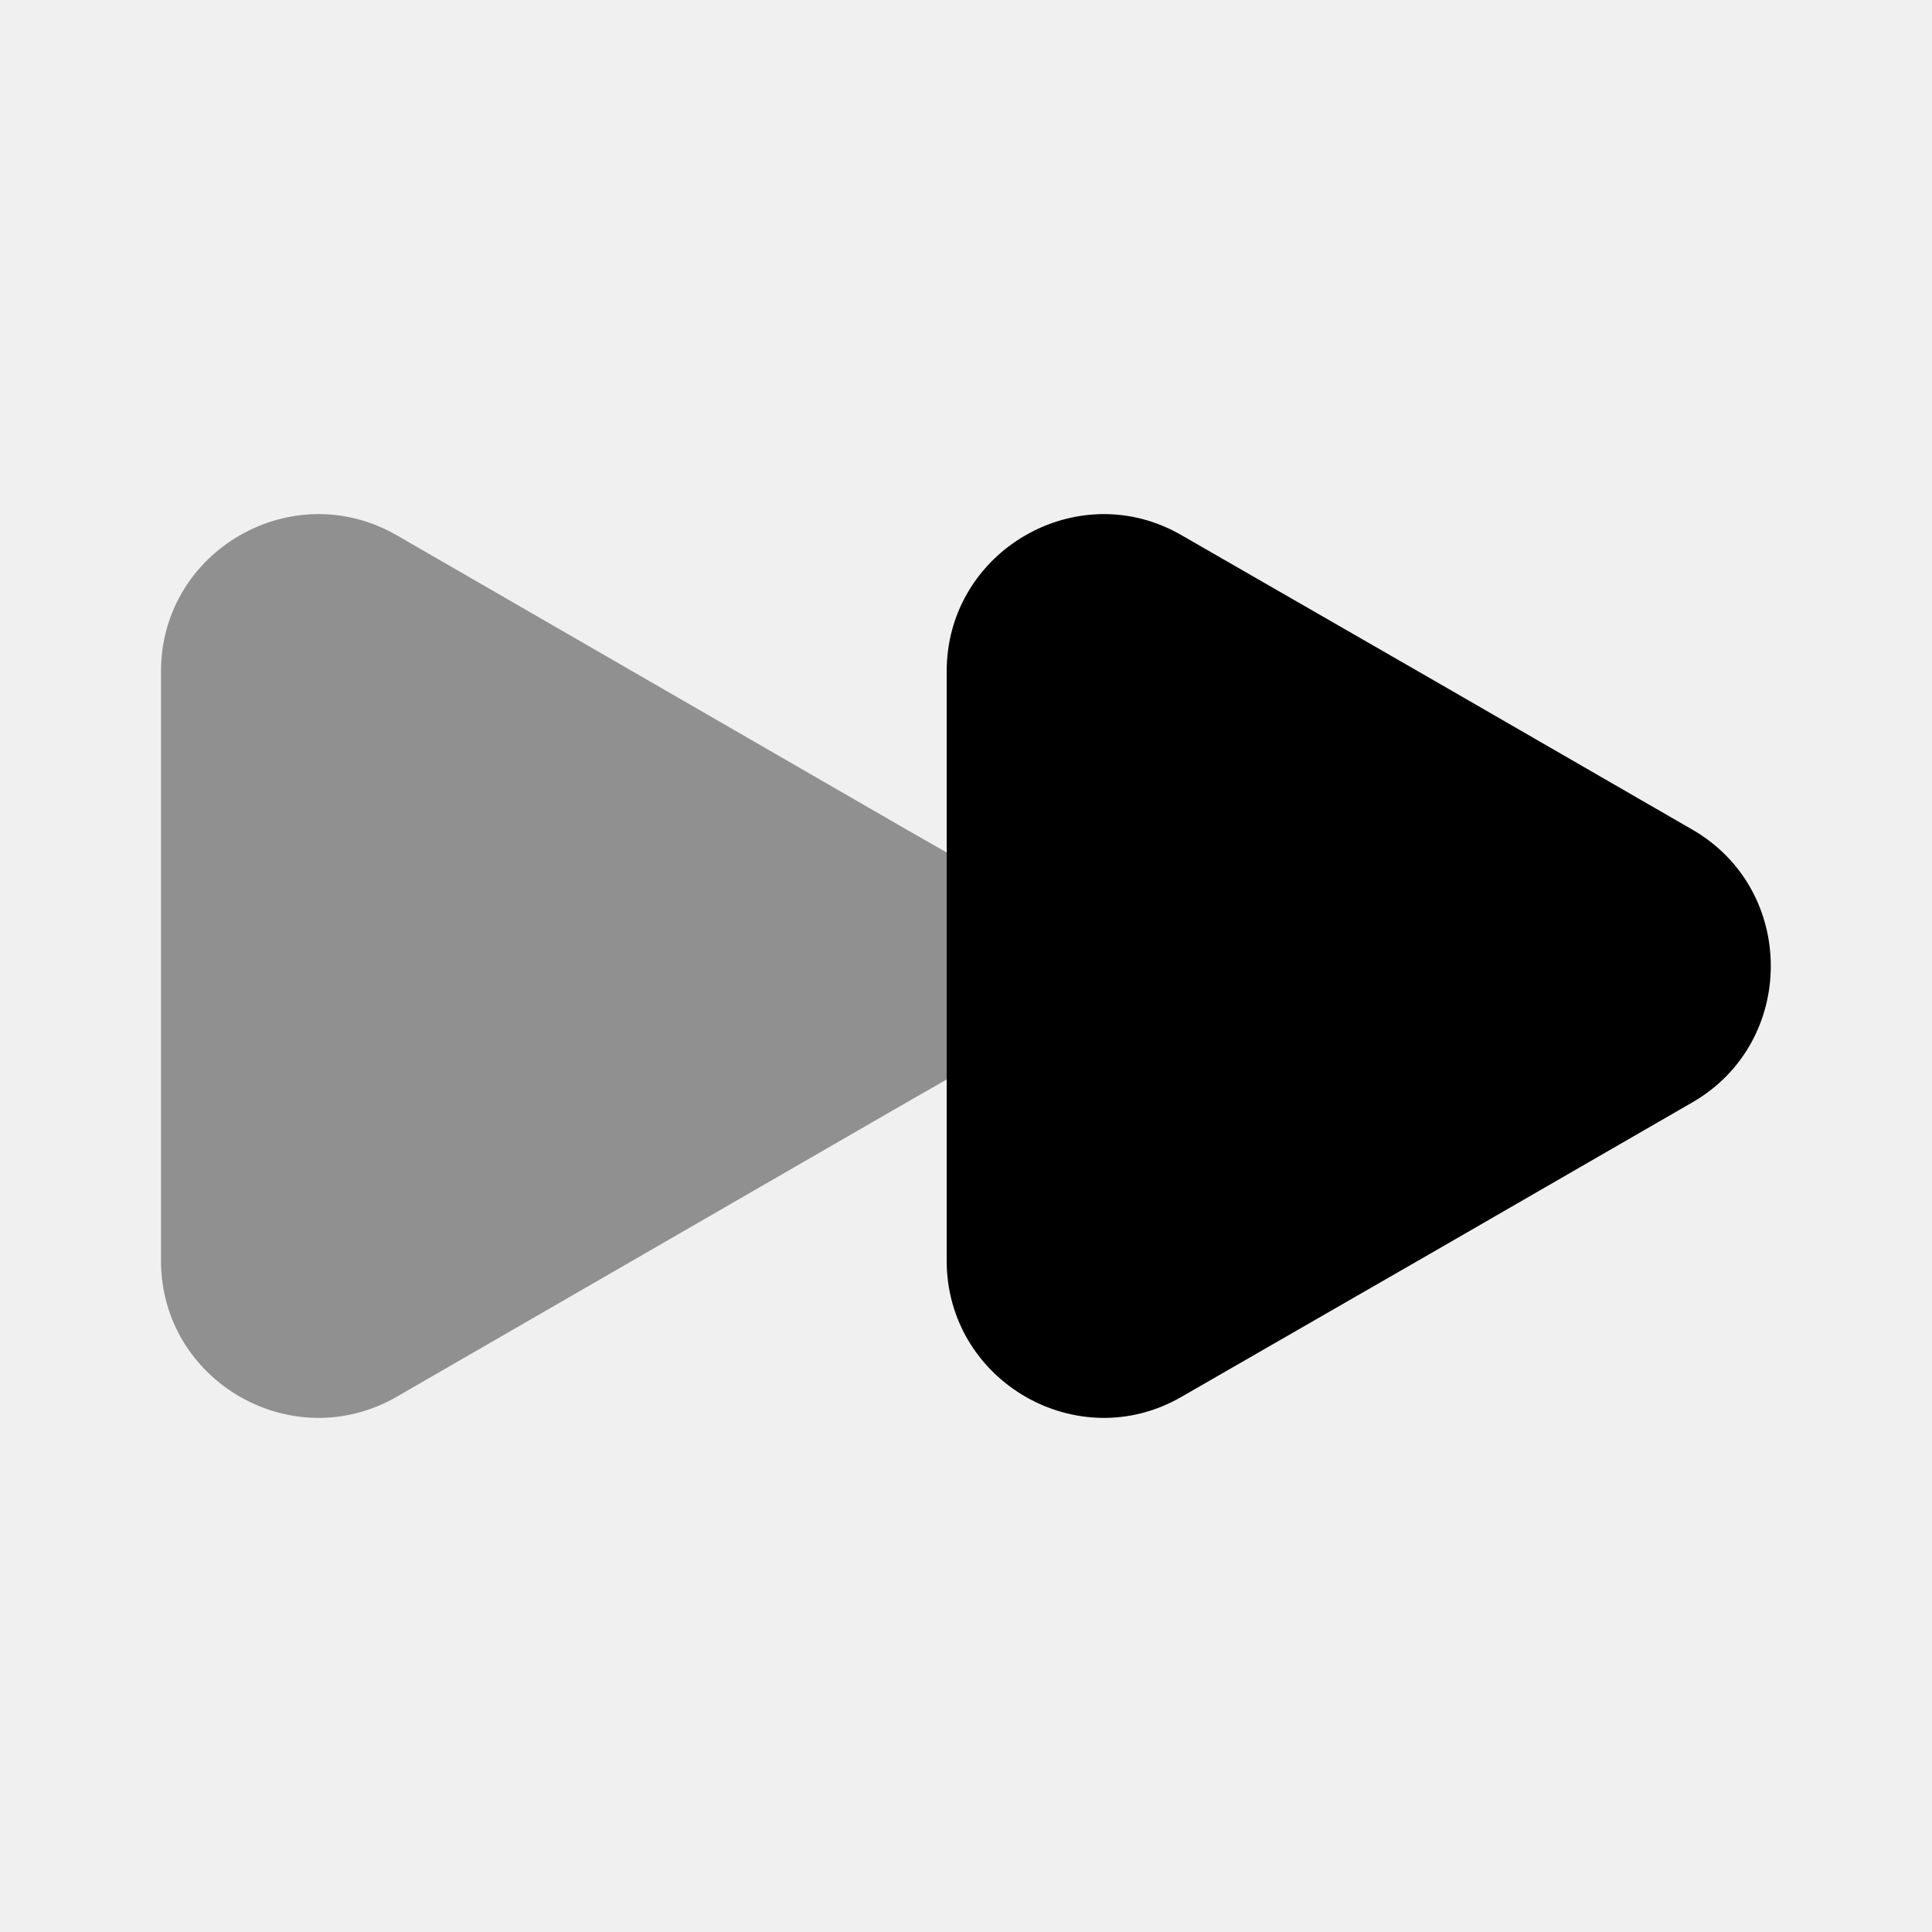
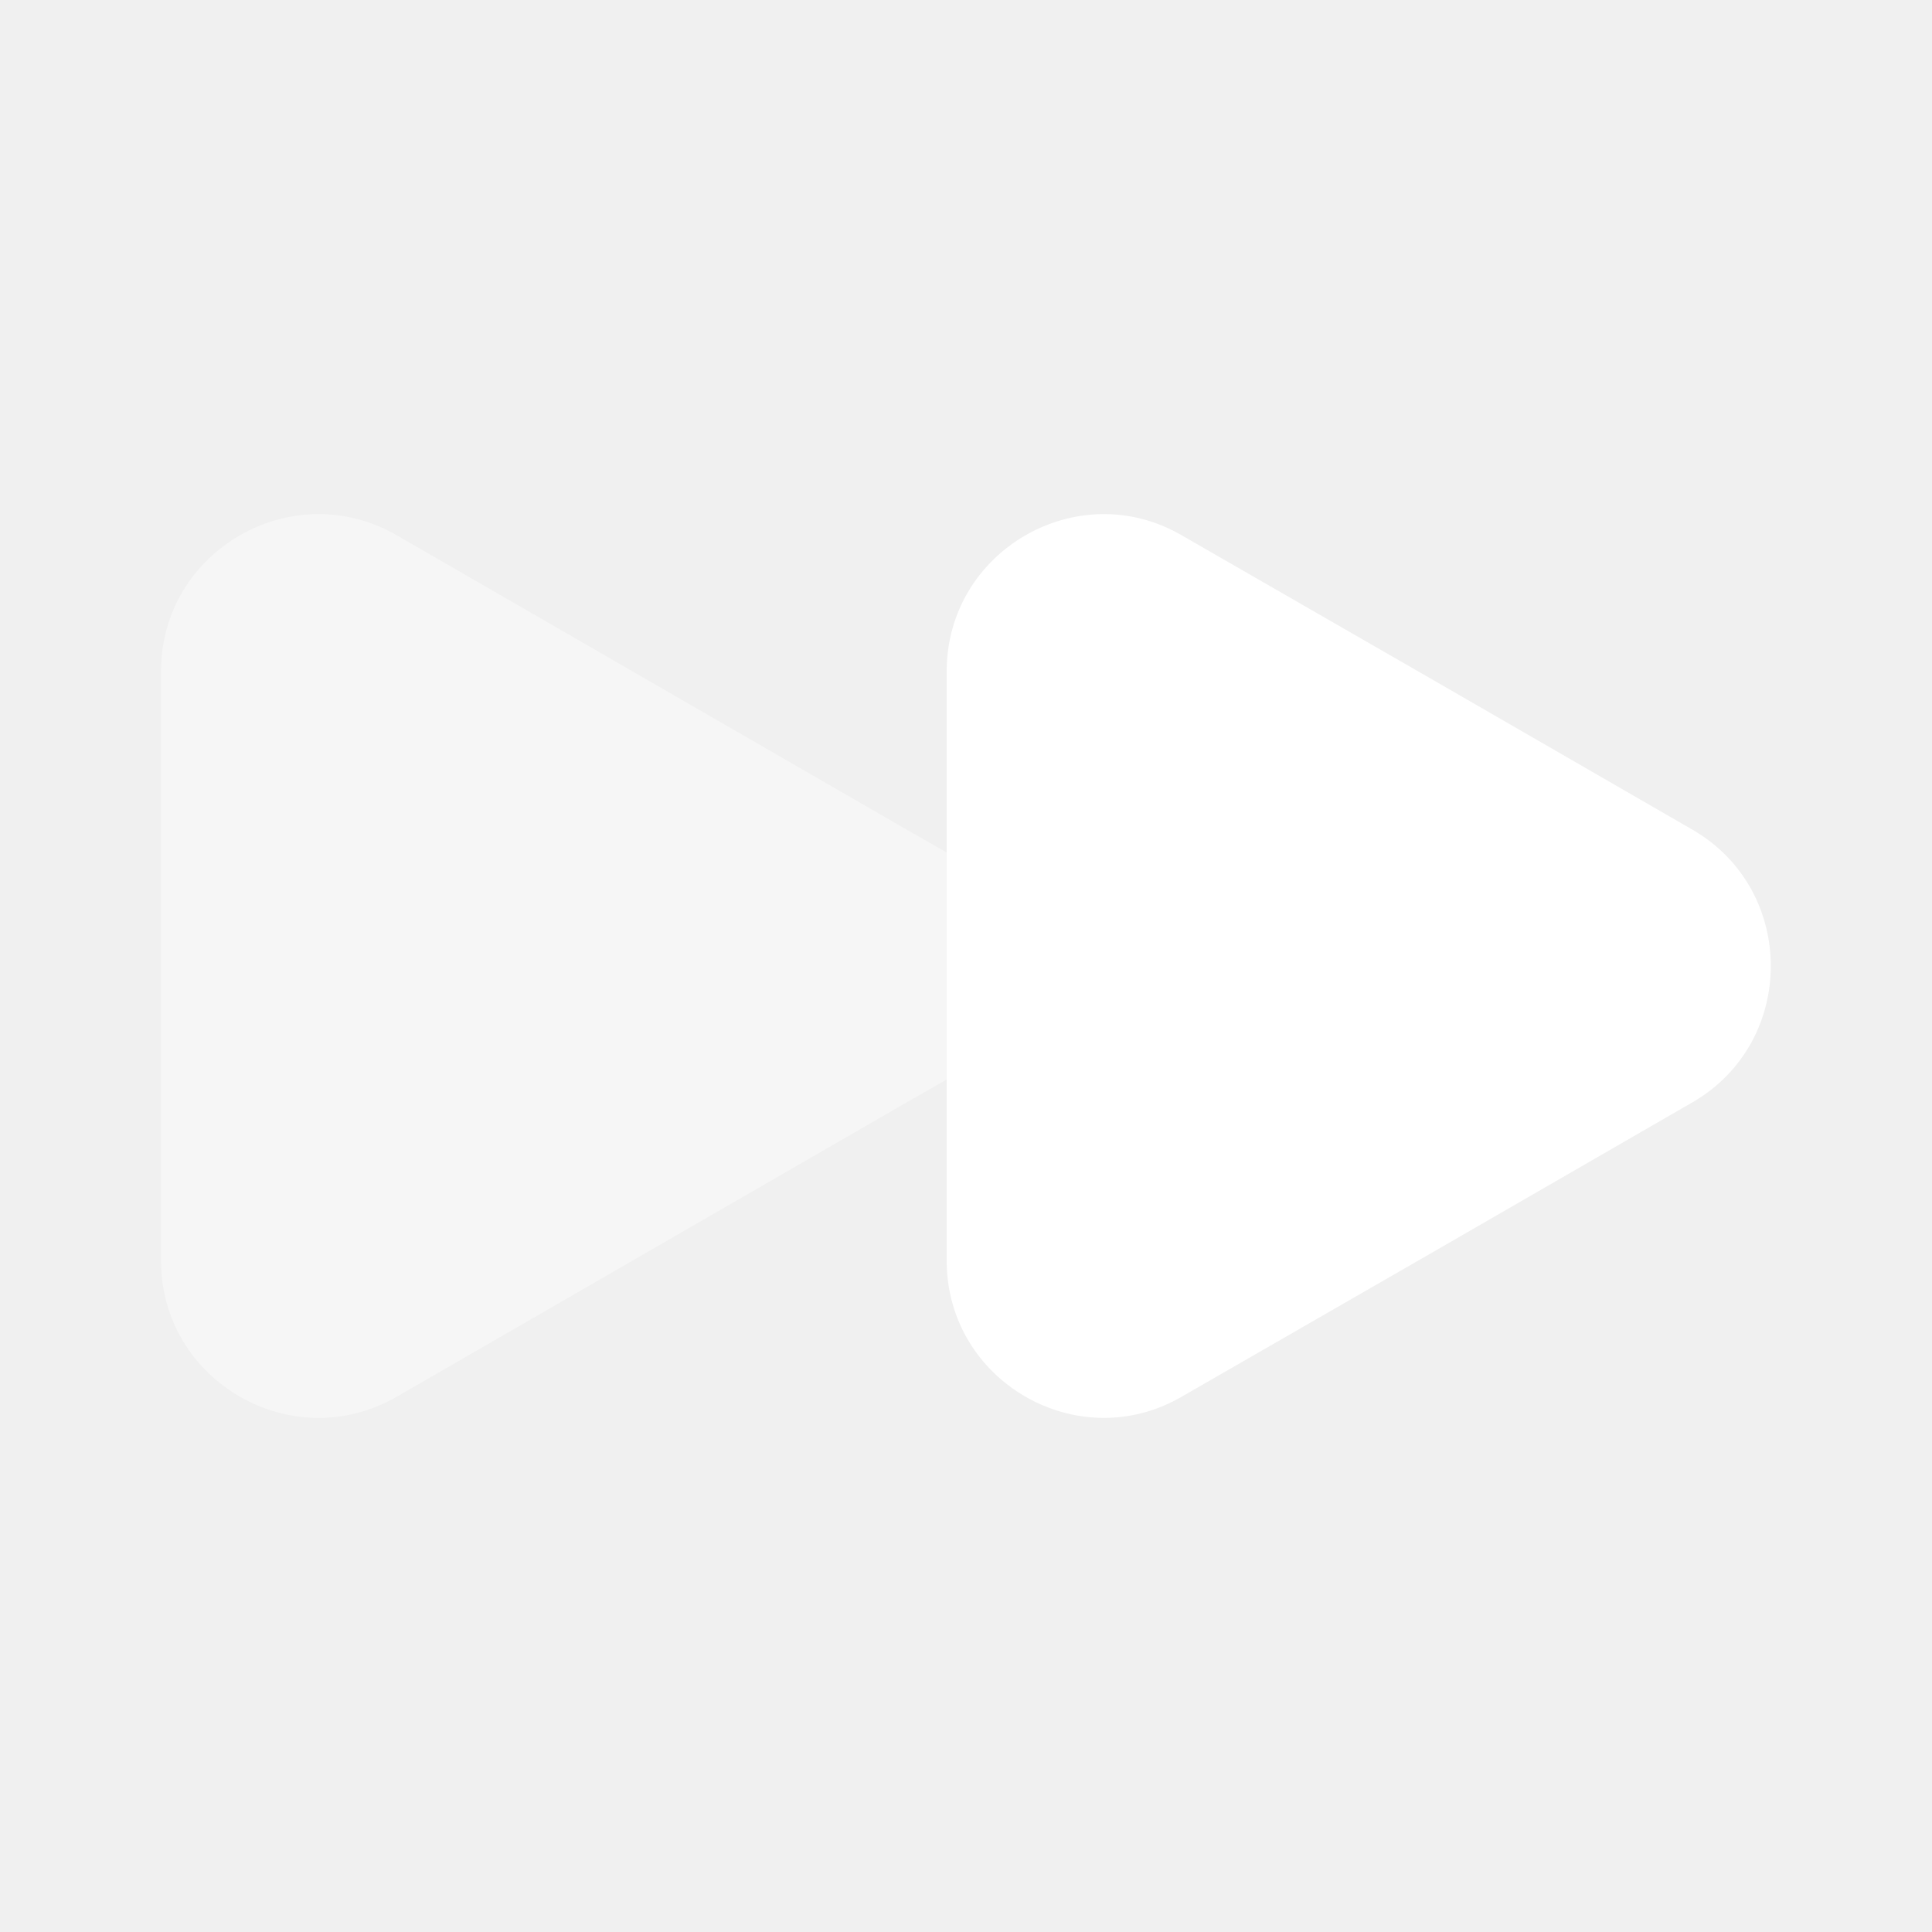
<svg xmlns="http://www.w3.org/2000/svg" width="24" height="24" viewBox="0 0 24 24" fill="none">
-   <path opacity="0.4" d="M2 8.34V15.66C2 17.16 3.63 18.1 4.93 17.35L8.1 15.52L11.27 13.69L11.76 13.41V10.59L11.27 10.31L8.1 8.48L4.93 6.65C3.63 5.9 2 6.84 2 8.34Z" fill="black" />
-   <path d="M11.76 8.34V15.66C11.76 17.16 13.39 18.1 14.68 17.35L17.86 15.52L21.03 13.69C22.32 12.94 22.32 11.06 21.03 10.31L17.86 8.48L14.68 6.65C13.39 5.9 11.76 6.84 11.76 8.34Z" fill="black" />
+   <path opacity="0.4" d="M2 8.34V15.66C2 17.16 3.63 18.1 4.93 17.35L8.1 15.52L11.27 13.69L11.76 13.41V10.59L11.27 10.31L8.1 8.48L4.93 6.65C3.63 5.9 2 6.84 2 8.34Z" fill="white" />
+   <path d="M11.76 8.34V15.66C11.76 17.16 13.39 18.1 14.68 17.35L17.86 15.52L21.03 13.69C22.32 12.94 22.32 11.06 21.03 10.31L17.86 8.48L14.68 6.65C13.39 5.9 11.76 6.84 11.76 8.34Z" fill="white" />
</svg>
